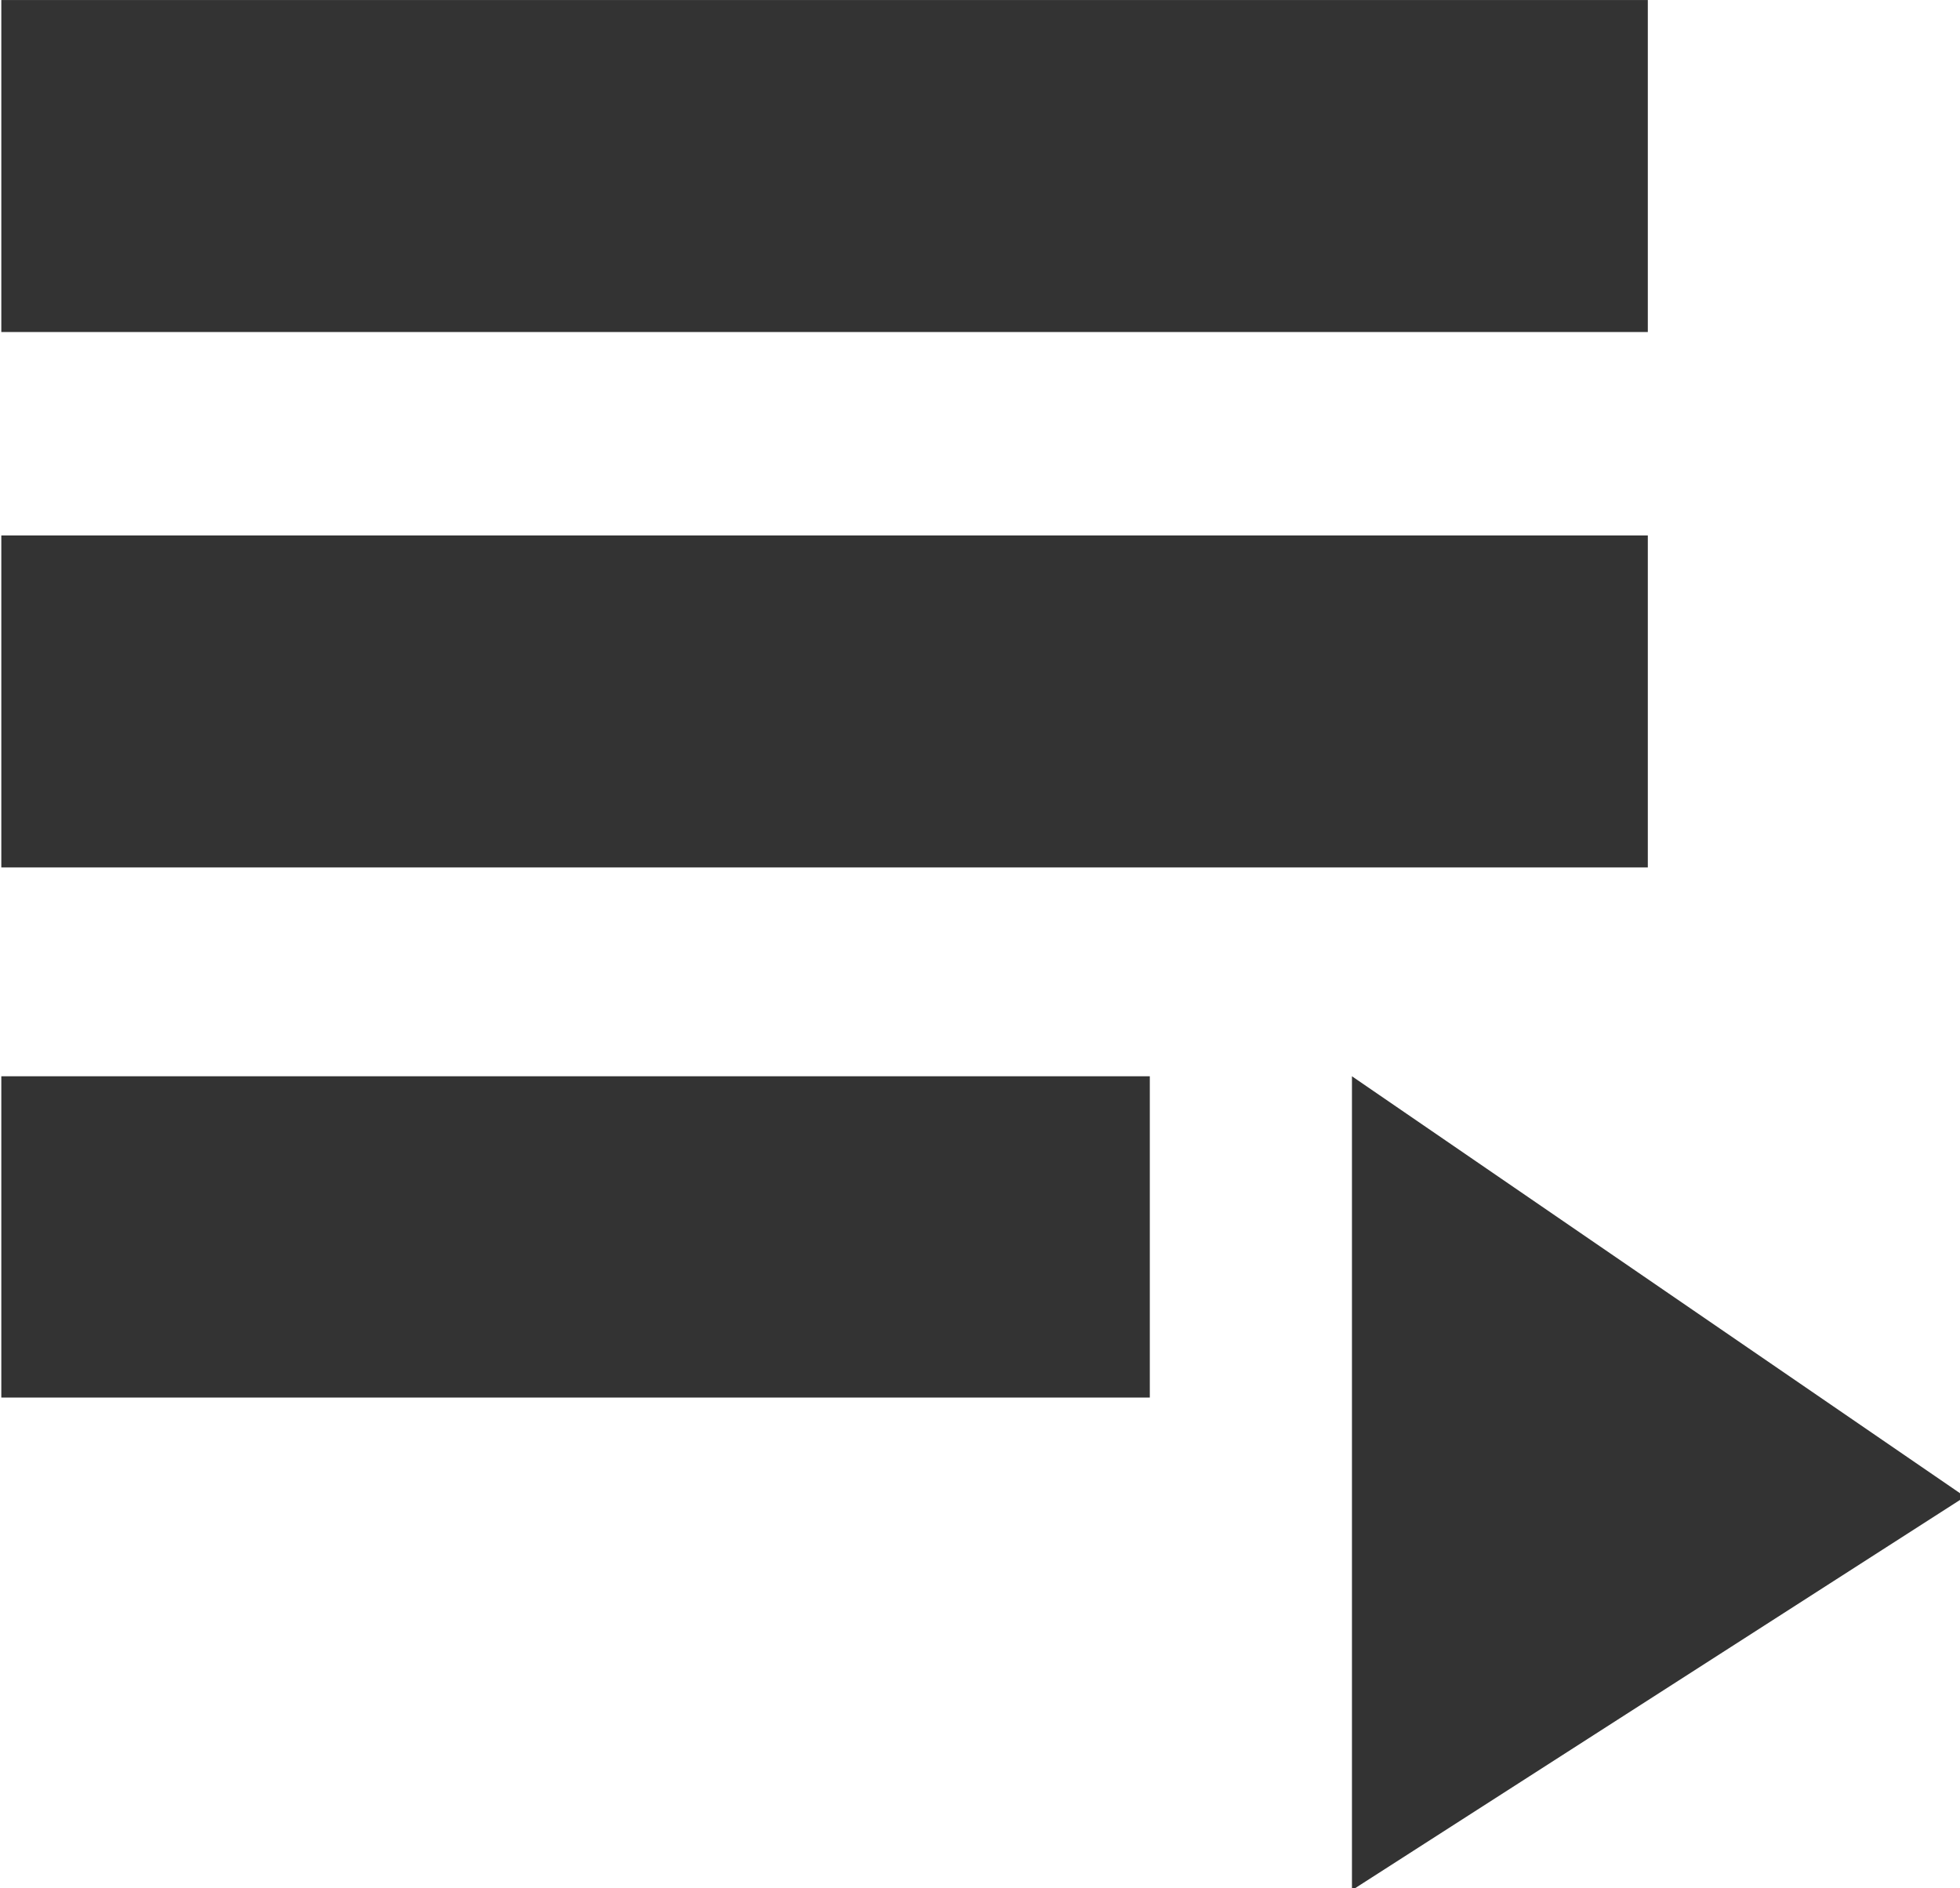
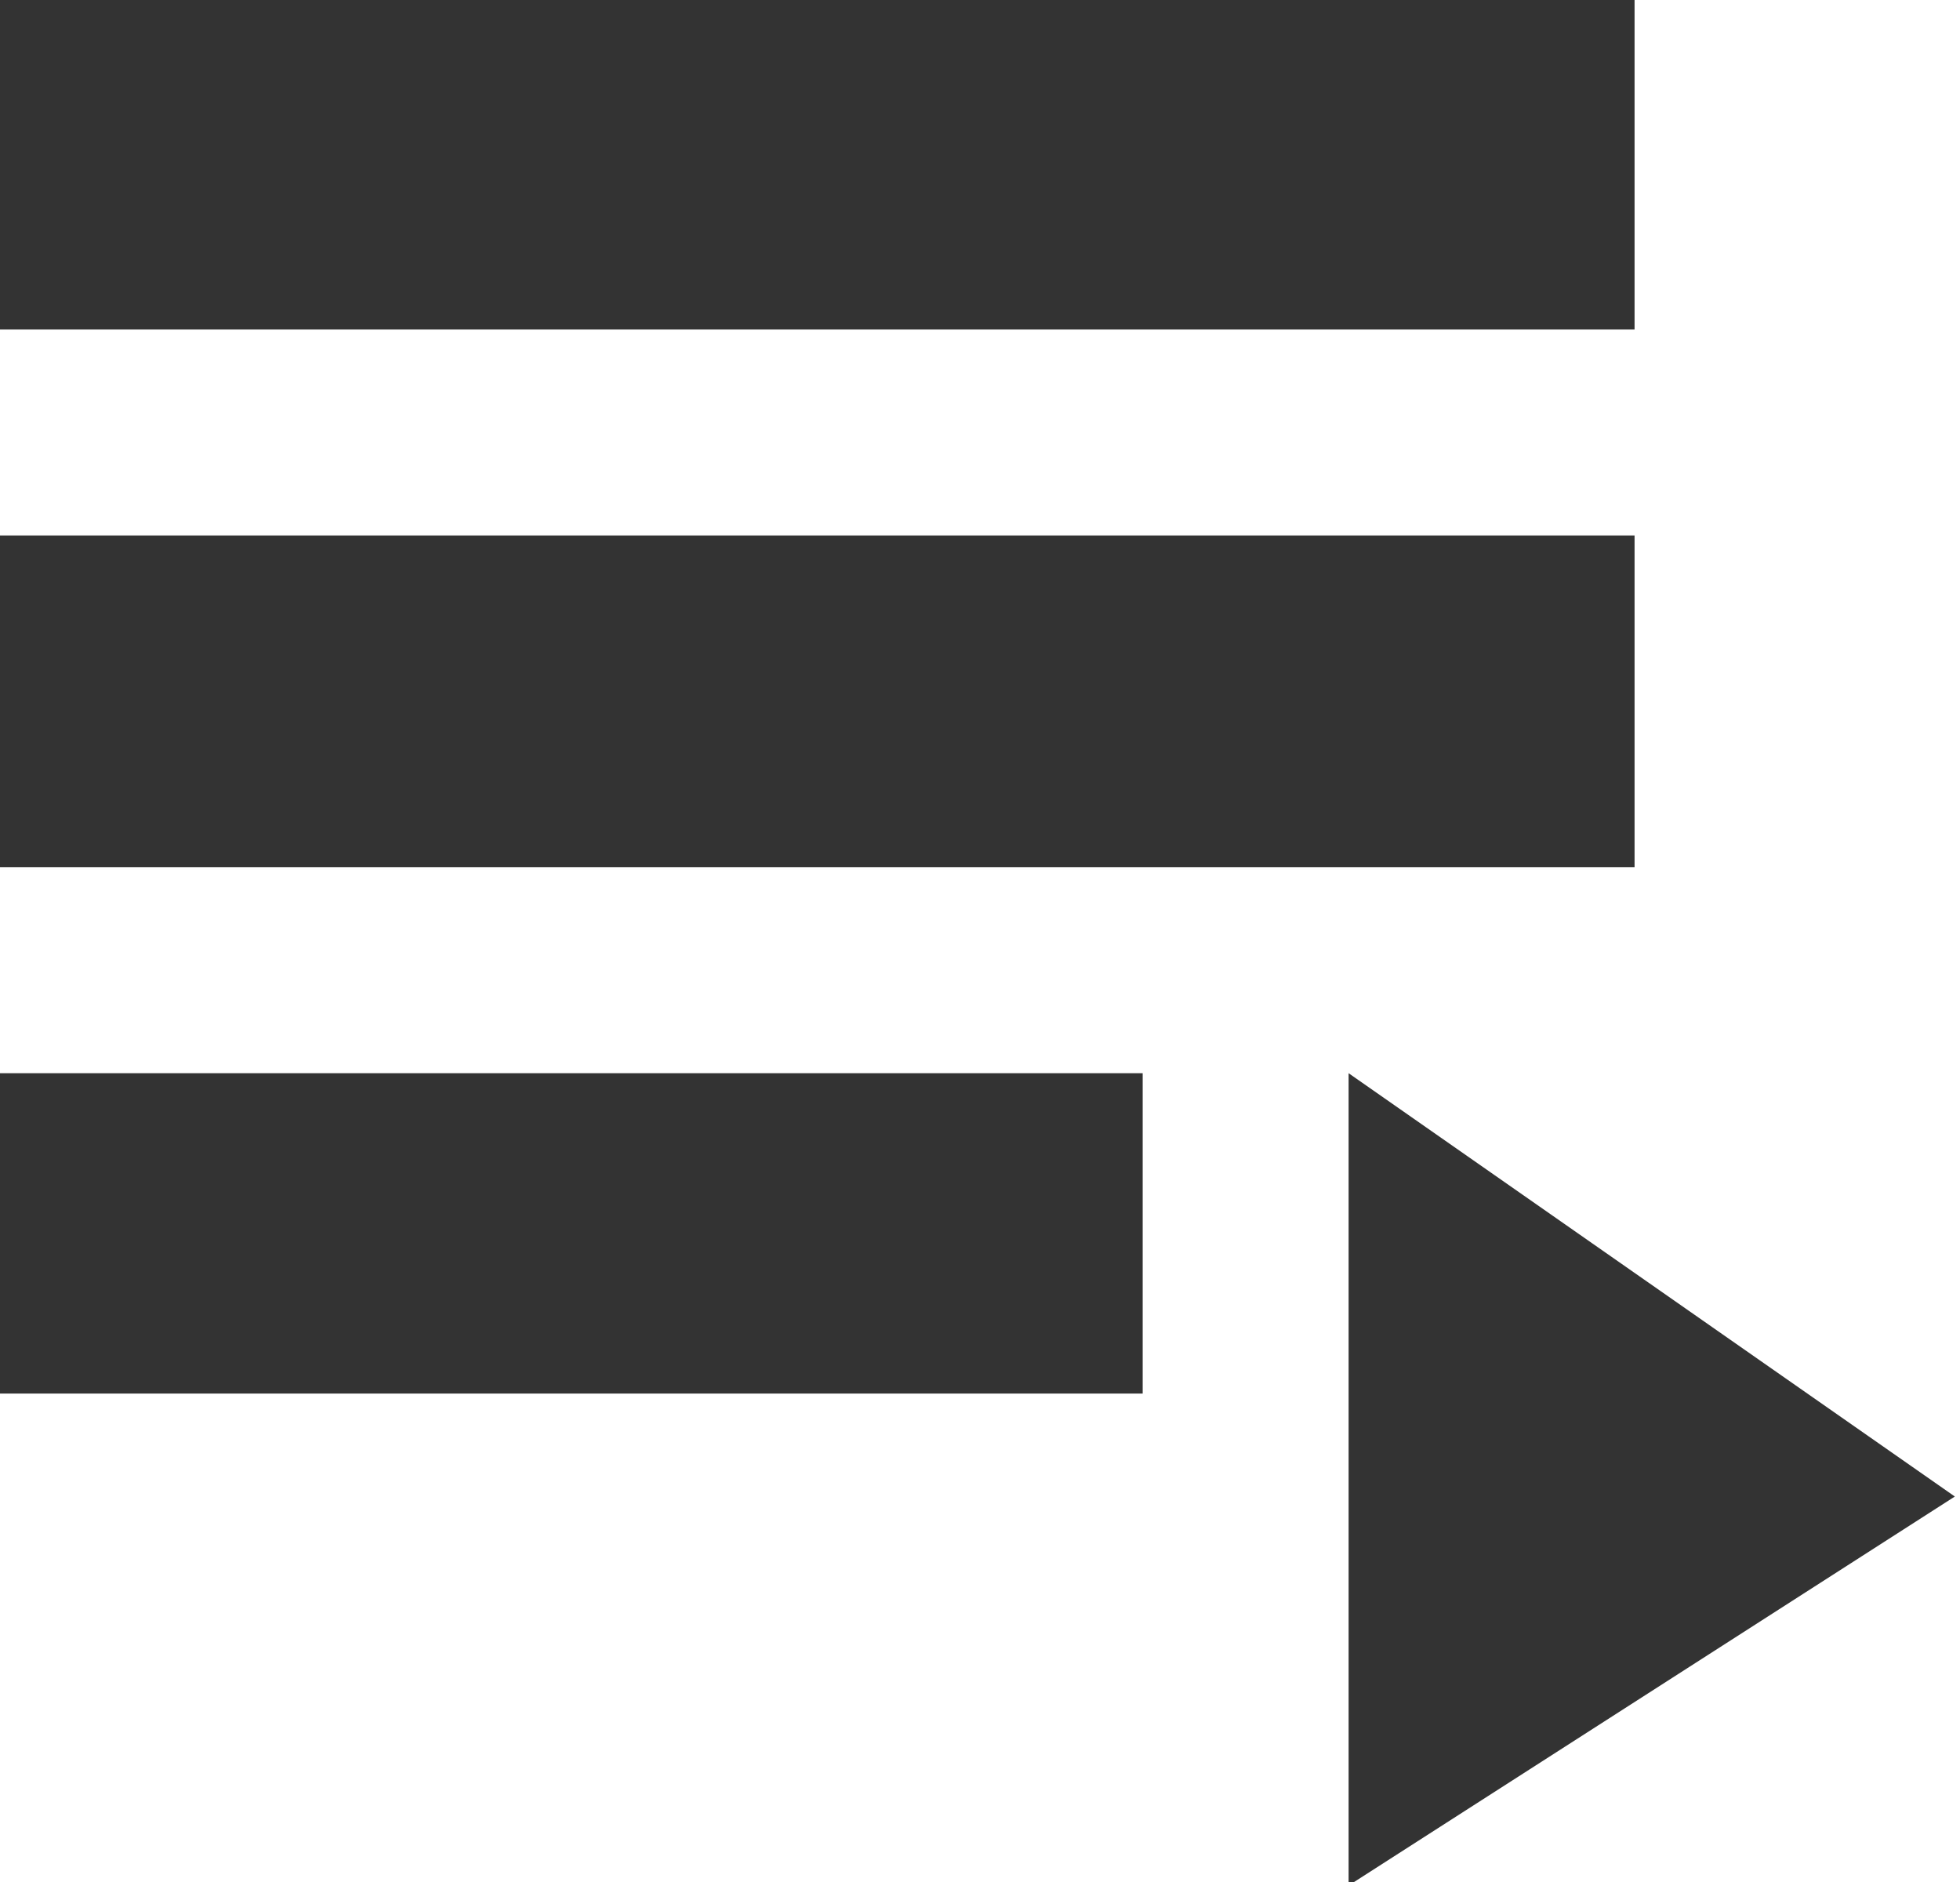
- <svg version="1.1" id="svg2" width="14.86mm" height="14.31mm" viewBox="0 0 56 54">
-   <defs />
+ <svg xmlns="http://www.w3.org/2000/svg" version="1.1" width="14.9" height="14.3" viewBox="0 0 56.2 54.1">
+   <style>
+ .s0{
+ 	fill:#333;
+ }
+ 
+ </style>
  <g transform="matrix(3.289774,0,0,3.289774,-5.382176,-31.31773)">
-     <rect y="14.176" x="1.636" height="2.887" width="14.319" id="rect5077" style="fill:#333333;fill-opacity:1;stroke:none" />
-     <rect y="18.879" x="1.636" height="2.794" width="9.988" id="rect5079" style="fill:#333333;fill-opacity:1;stroke:none" />
-     <path id="path5081" d="m 13.382,18.879 v 7.078 l 5.332,-3.422 z" style="fill:#333333;fill-opacity:1;stroke:none" />
-     <rect y="9.52" x="1.636" height="2.887" width="14.319" id="rect5077-3" style="fill:#333333;fill-opacity:1;stroke:none" />
+     <rect y="14.2" x="1.6" height="2.9" width="14.3" fill="#333" />
+     <rect y="18.9" x="1.6" height="2.8" width="10" fill="#333" />
+     <path d="m13.4 18.9v7.1l5.3-3.4z" fill="#333" />
+     <rect y="9.5" x="1.6" height="2.9" width="14.3" fill="#333" />
  </g>
</svg>
